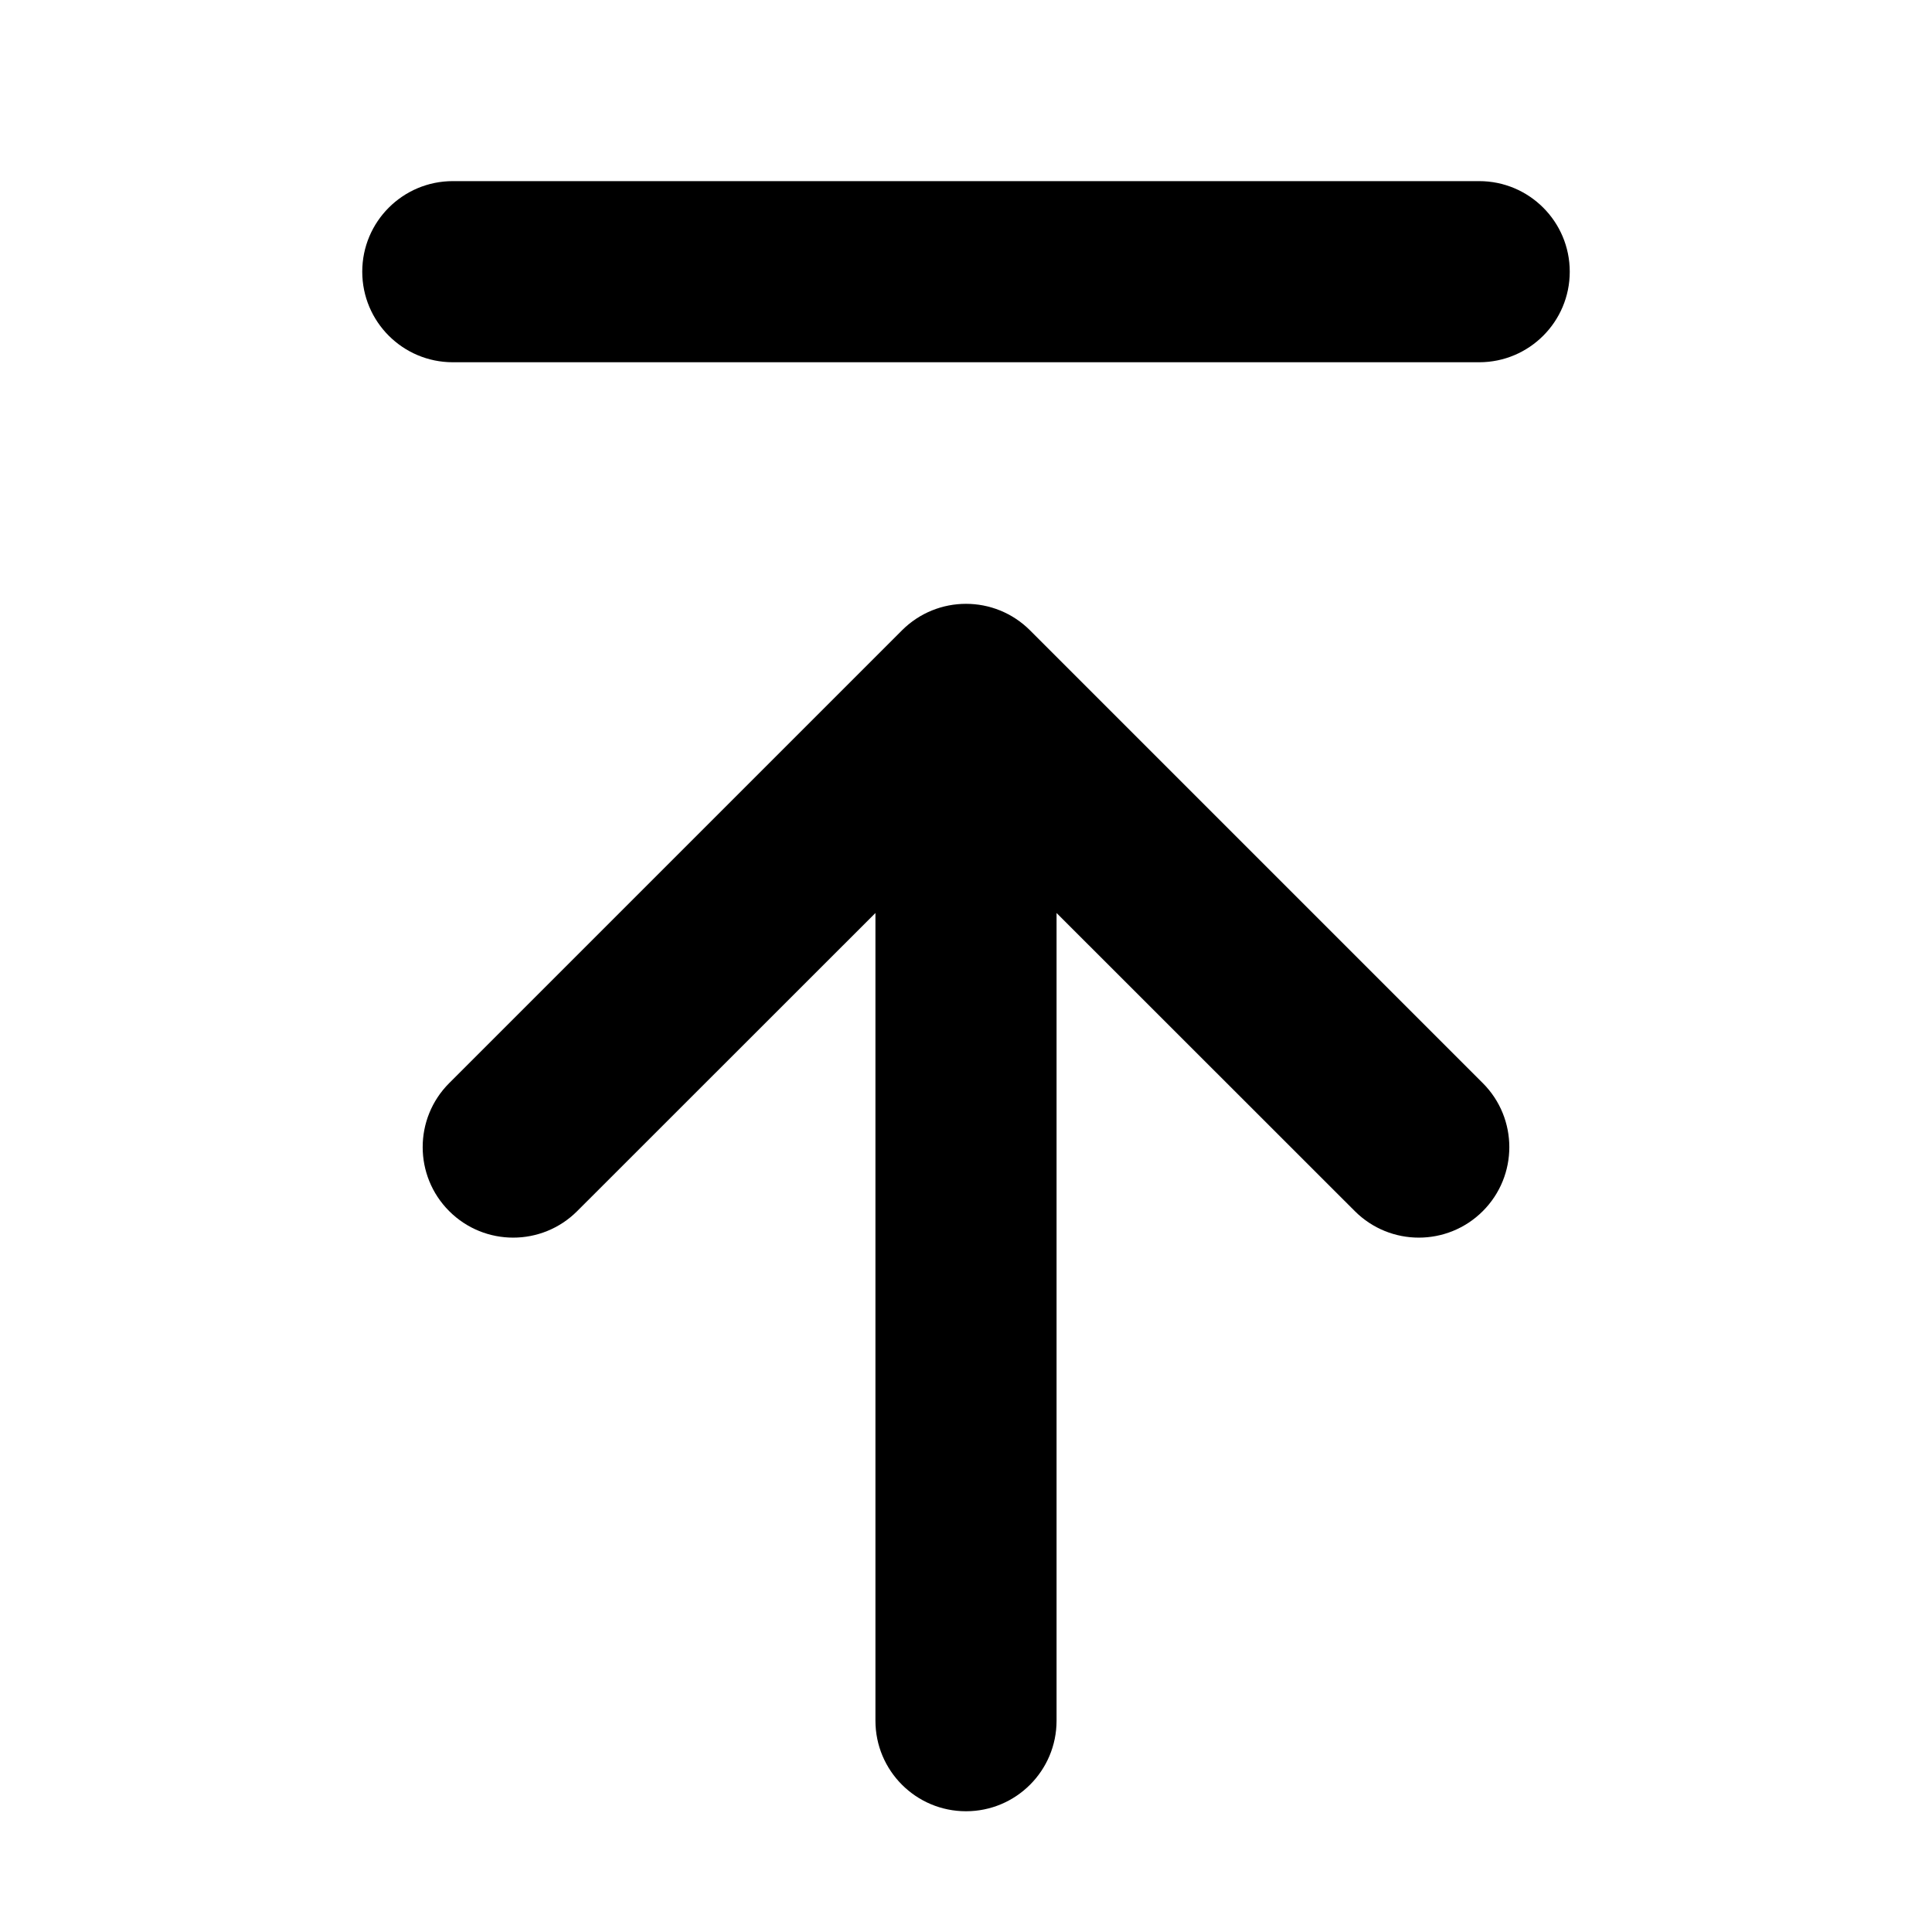
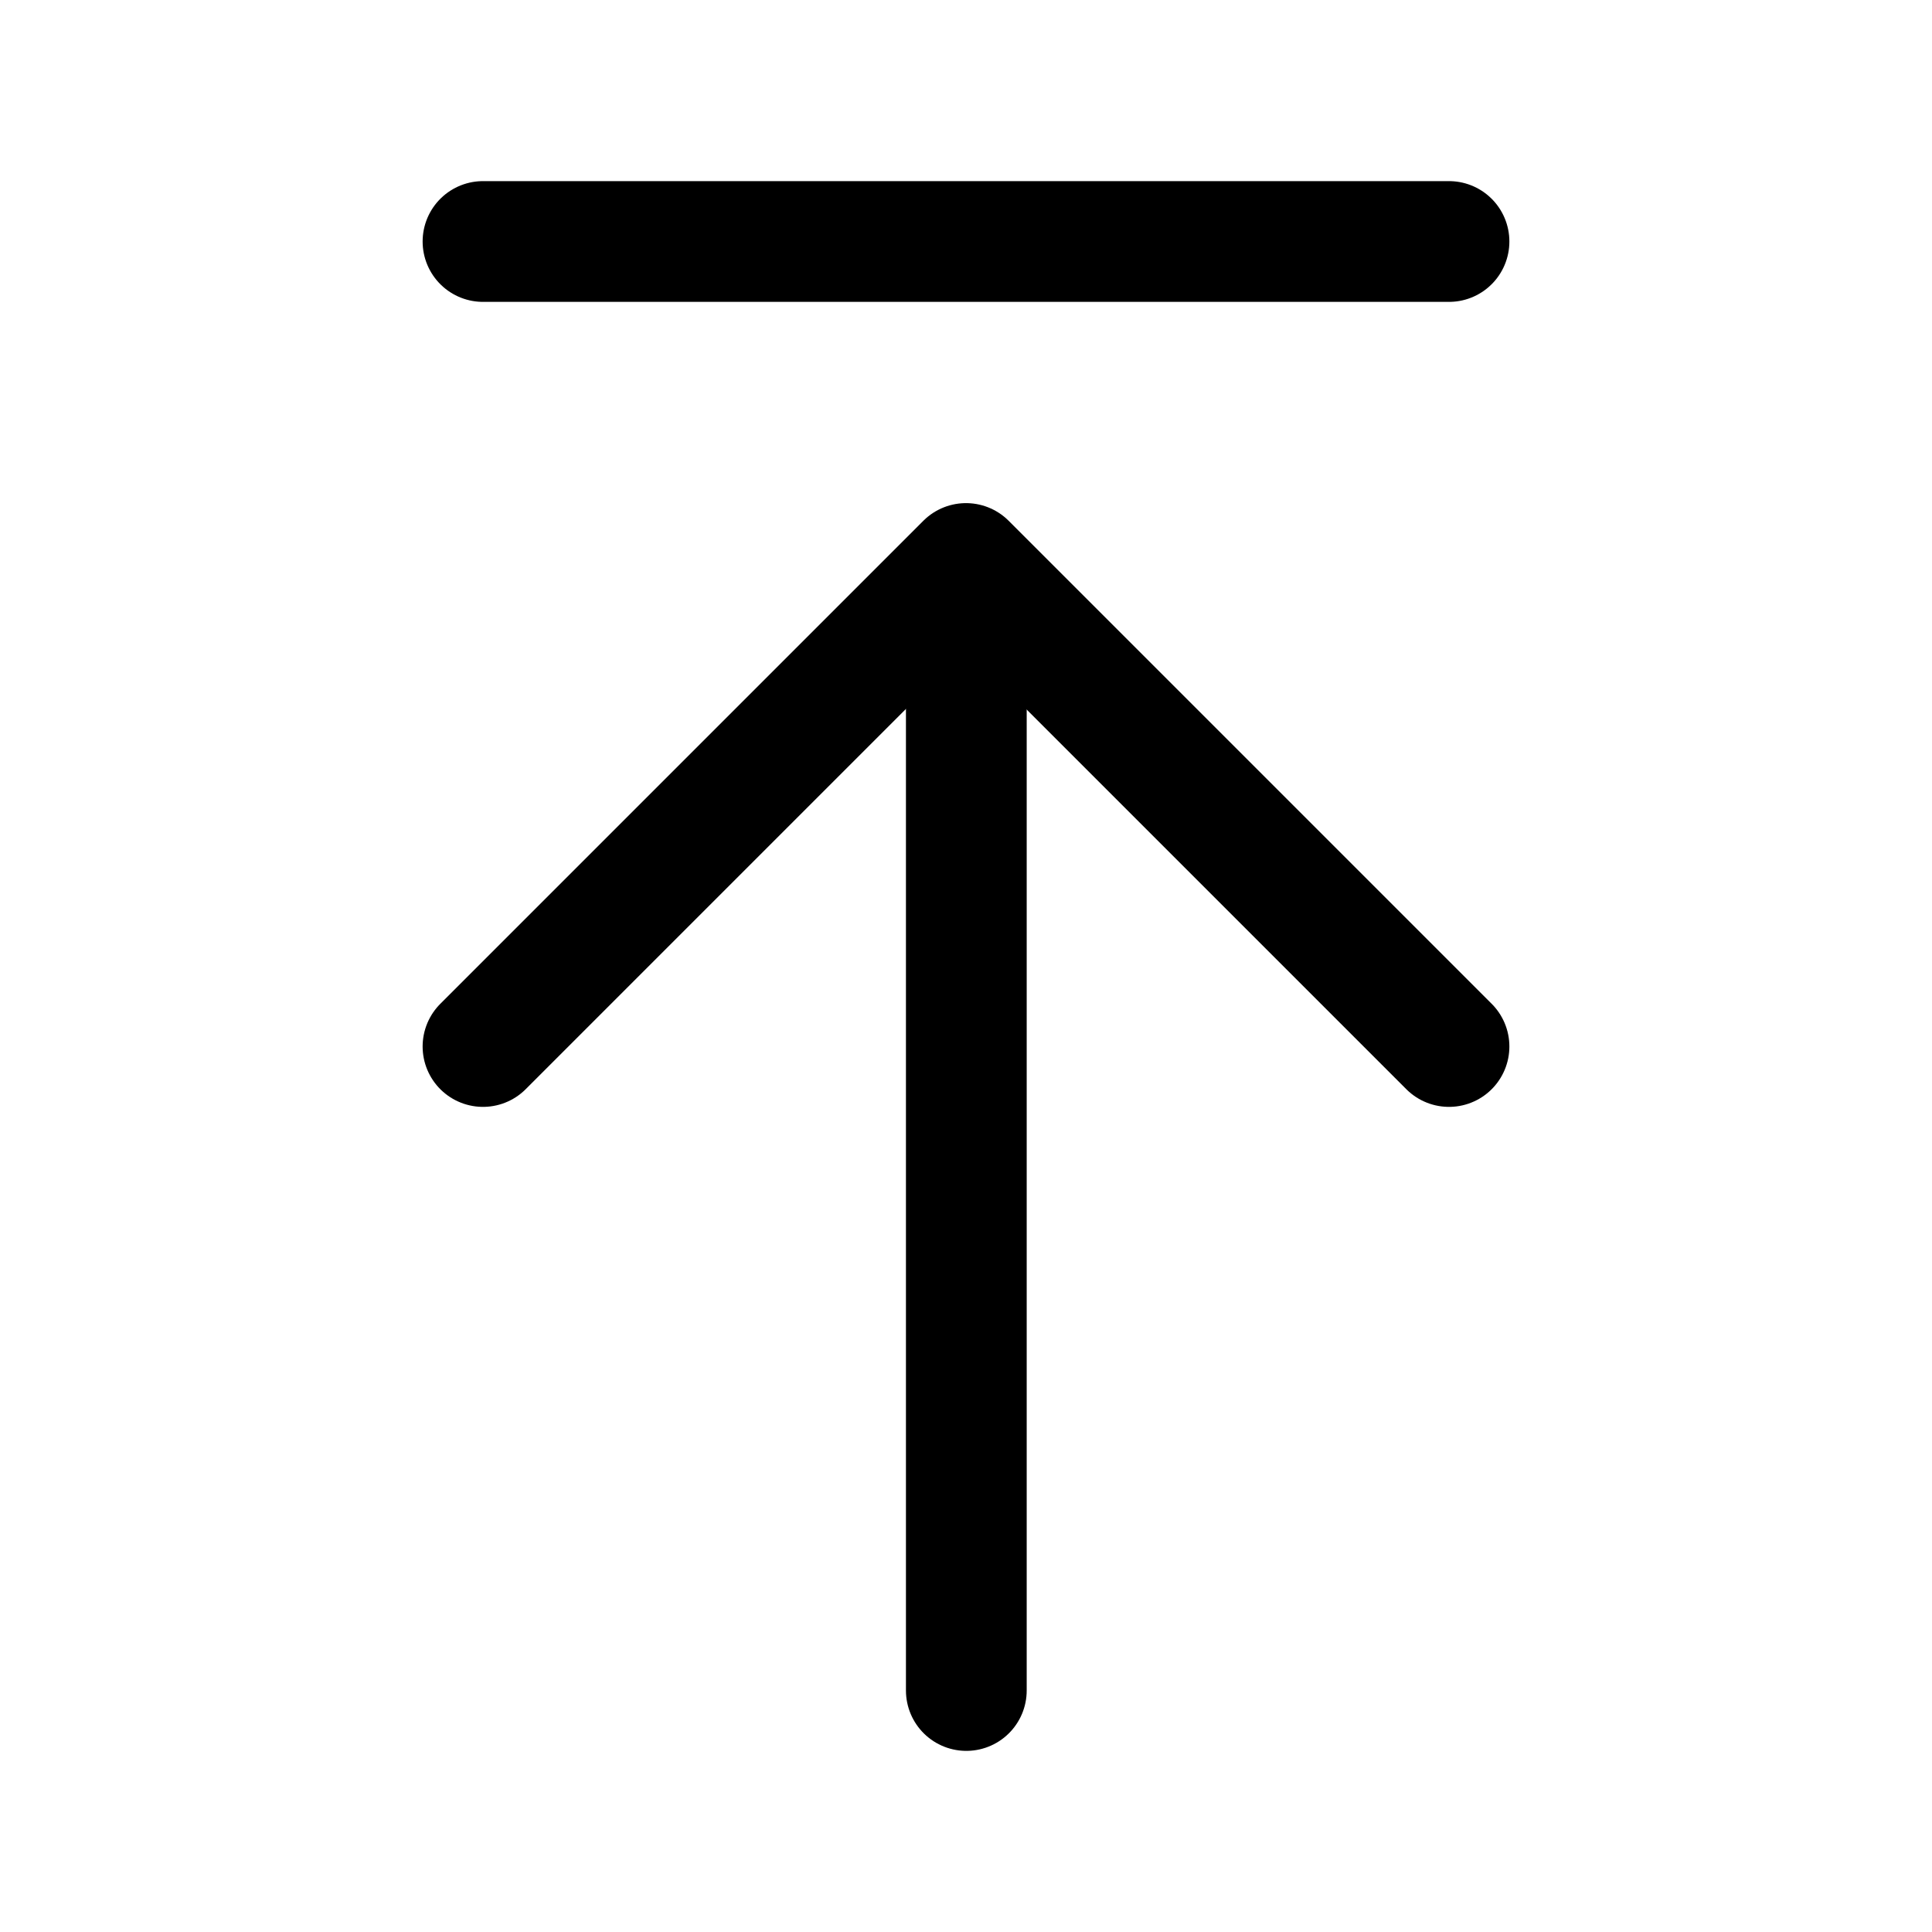
- <svg xmlns="http://www.w3.org/2000/svg" viewBox="0 0 16 16">
-   <path fill="currentColor" d="M3 2.25a.75.75 0 0 1 .75-.75h8.5a.75.75 0 0 1 0 1.5h-8.5A.75.75 0 0 1 3 2.25m5.53 2.97l3.75 3.75a.749.749 0 1 1-1.06 1.06L8.75 7.561v6.689a.75.75 0 0 1-1.5 0V7.561L4.78 10.03a.749.749 0 1 1-1.06-1.06l3.75-3.75a.75.75 0 0 1 1.06 0" />
+ <svg xmlns="http://www.w3.org/2000/svg" viewBox="0 0 48 48">
+   <g fill="none" stroke="currentColor" stroke-linecap="round" stroke-linejoin="round" stroke-width="3">
+     <path d="M24.008 14.101V42" />
+     <path d="M12 26L24 14L36 26" />
+     <path d="M12 6H36" />
+   </g>
</svg>
